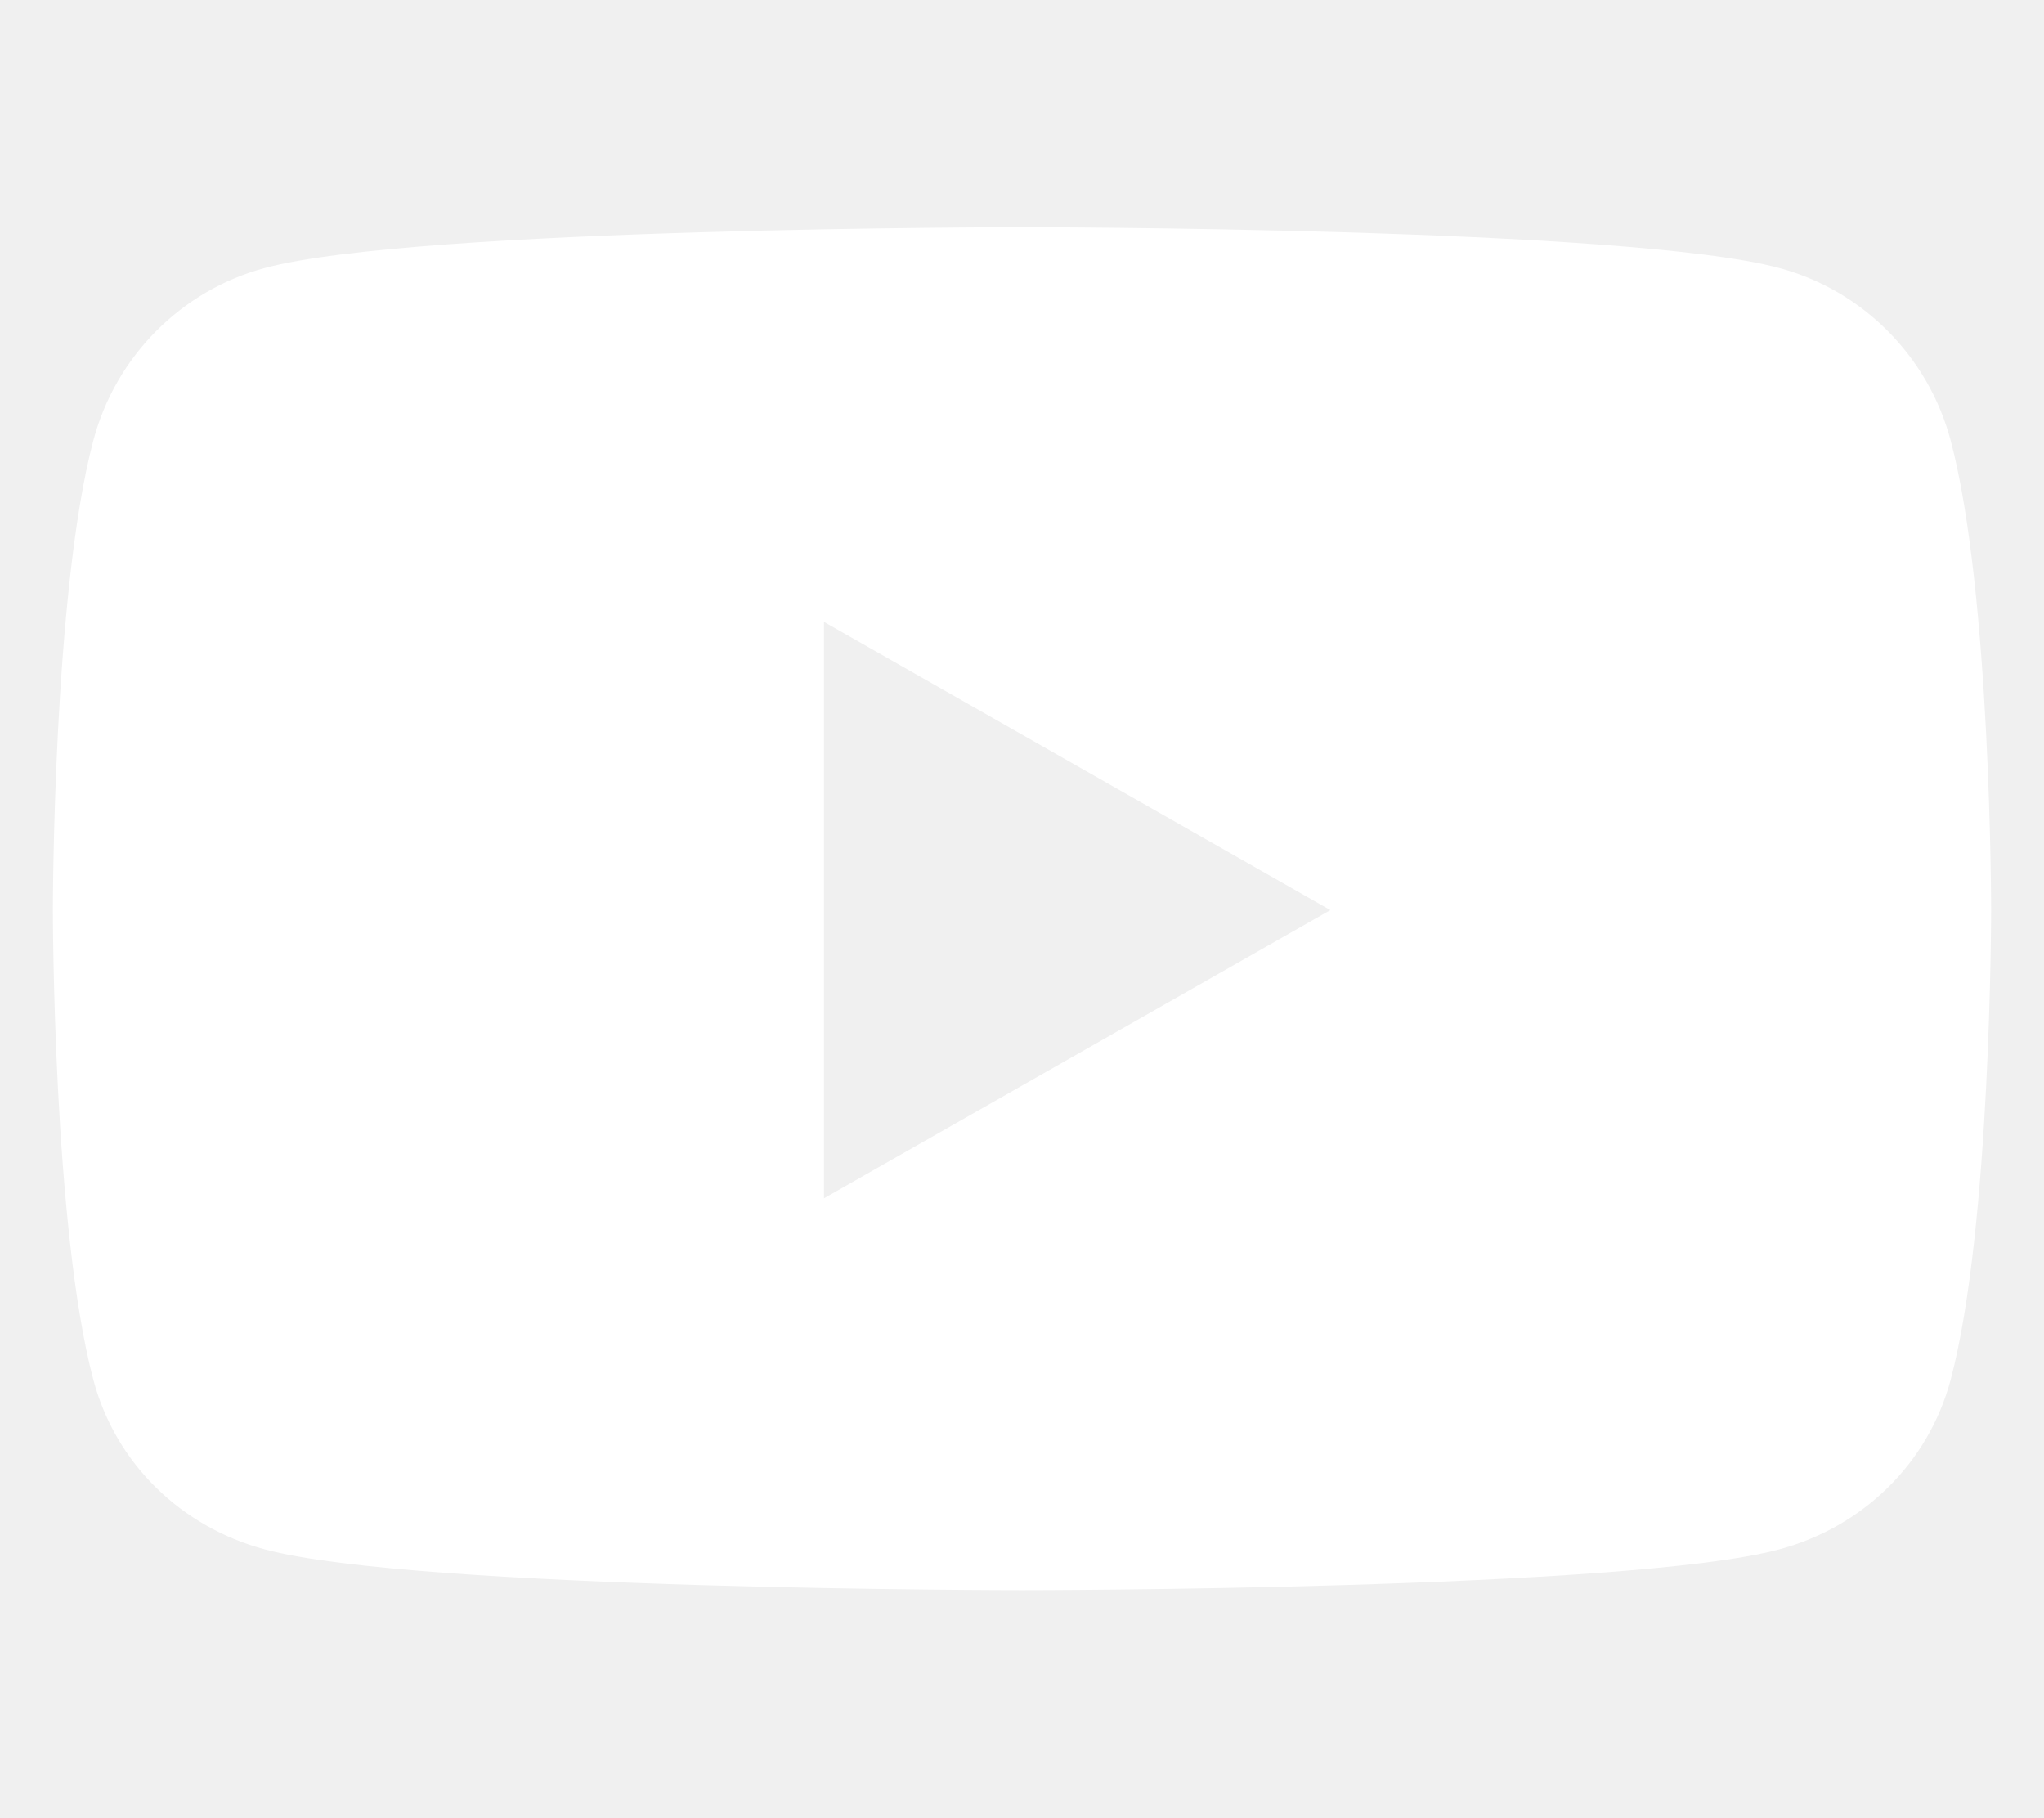
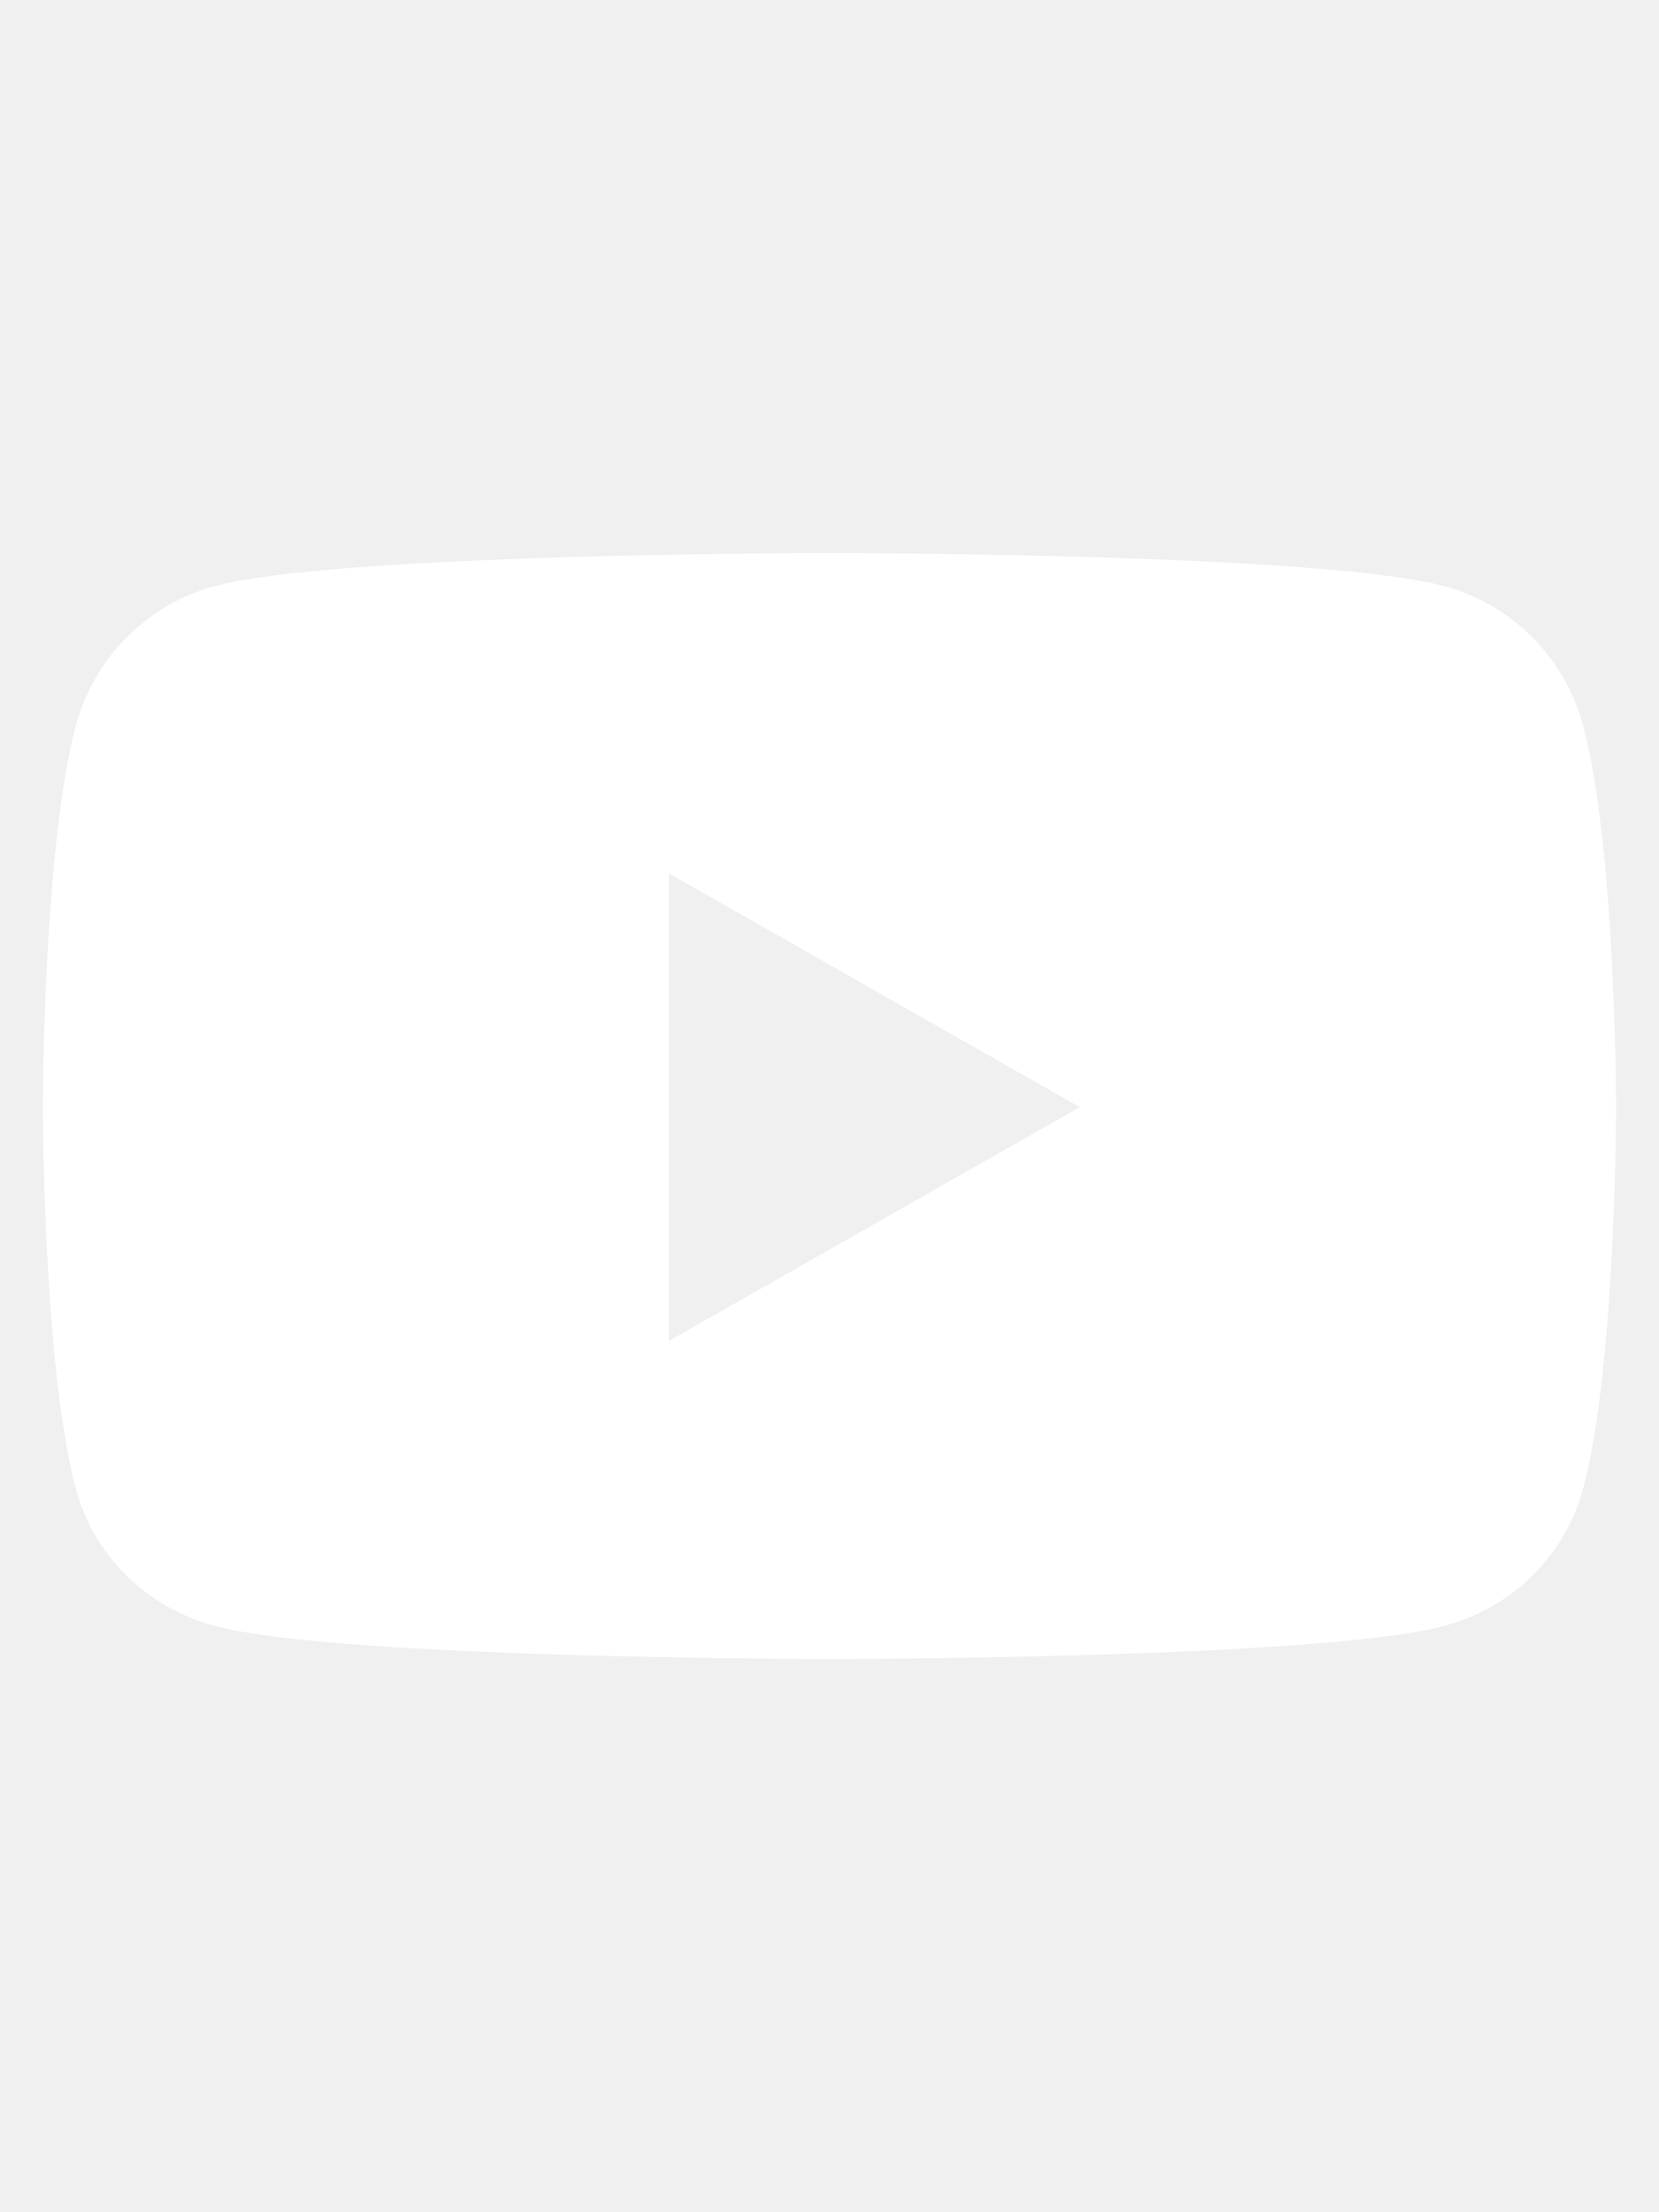
- <svg xmlns="http://www.w3.org/2000/svg" viewBox="0 0 576 512">
+ <svg xmlns="http://www.w3.org/2000/svg" height="32" width="24" viewBox="0 0 576 512">
  <path fill="#ffffff" d="M549.7 124.1c-6.3-23.7-24.8-42.3-48.3-48.6C458.8 64 288 64 288 64S117.2 64 74.6 75.5c-23.5 6.3-42 24.9-48.3 48.6-11.4 42.9-11.4 132.3-11.4 132.3s0 89.4 11.4 132.3c6.3 23.7 24.8 41.5 48.3 47.8C117.2 448 288 448 288 448s170.8 0 213.4-11.5c23.5-6.3 42-24.2 48.3-47.8 11.4-42.9 11.4-132.3 11.4-132.3s0-89.4-11.4-132.3zm-317.5 213.5V175.2l142.7 81.2-142.7 81.2z" />
</svg>
